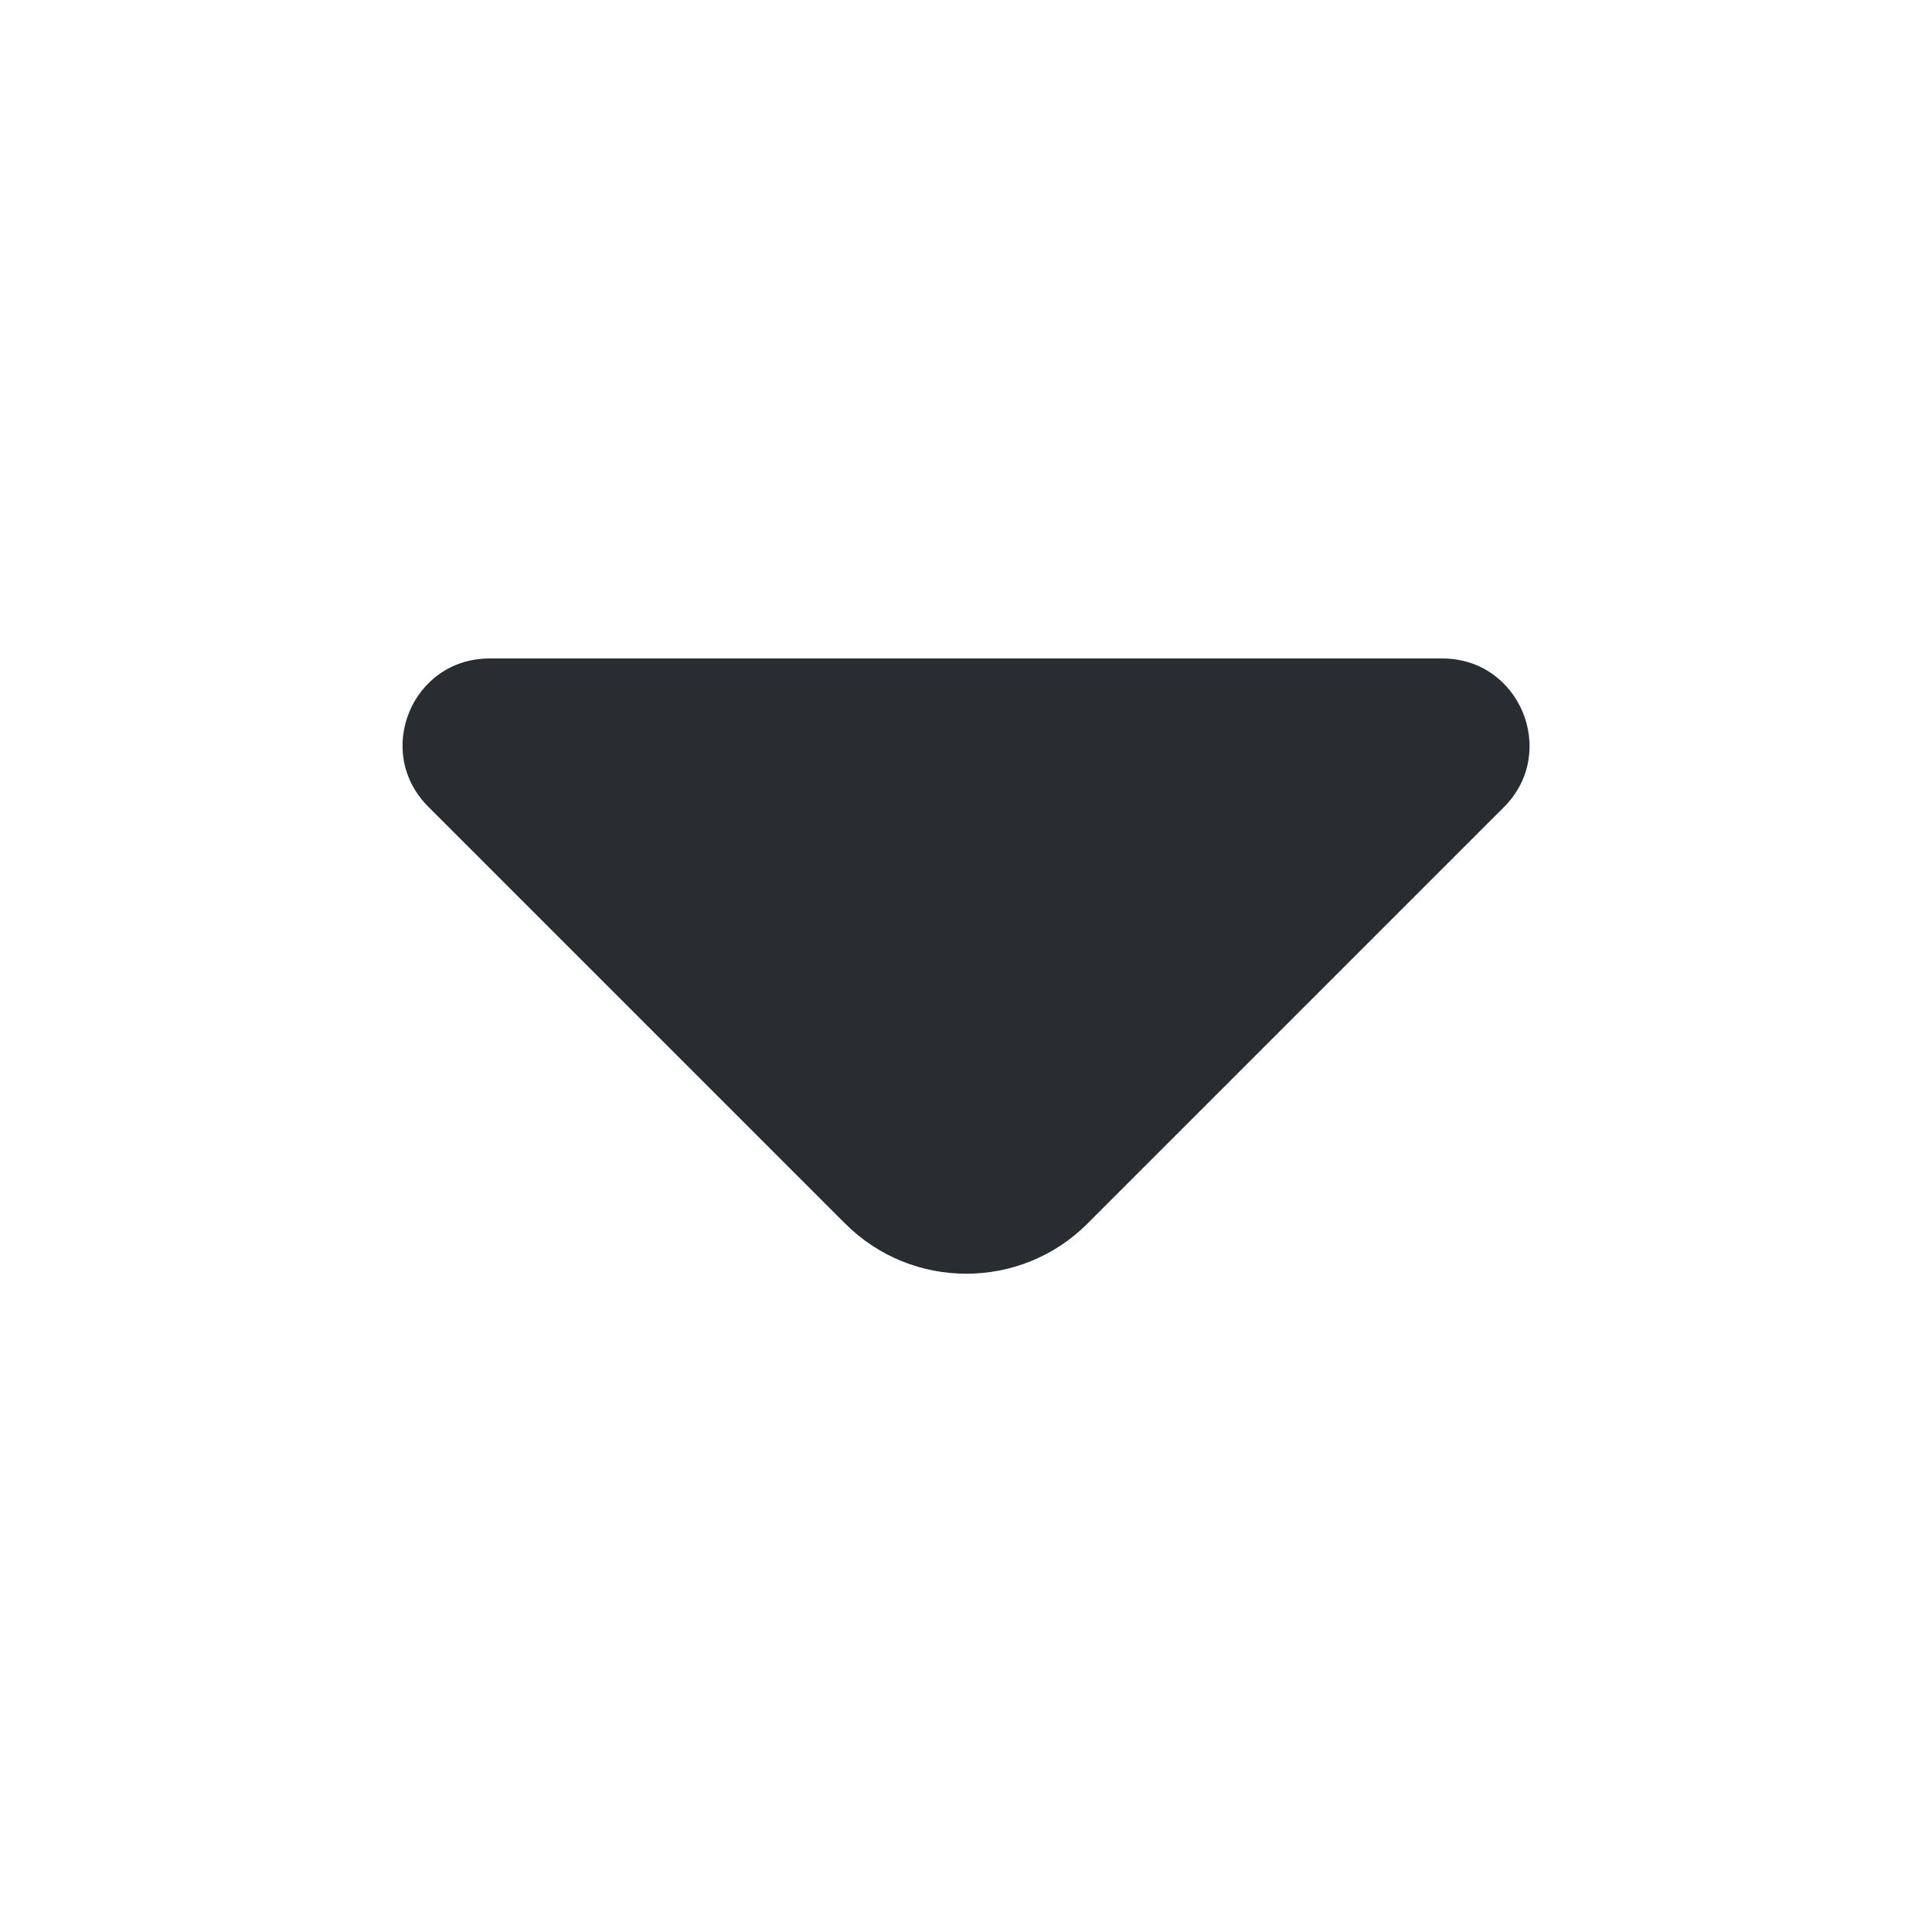
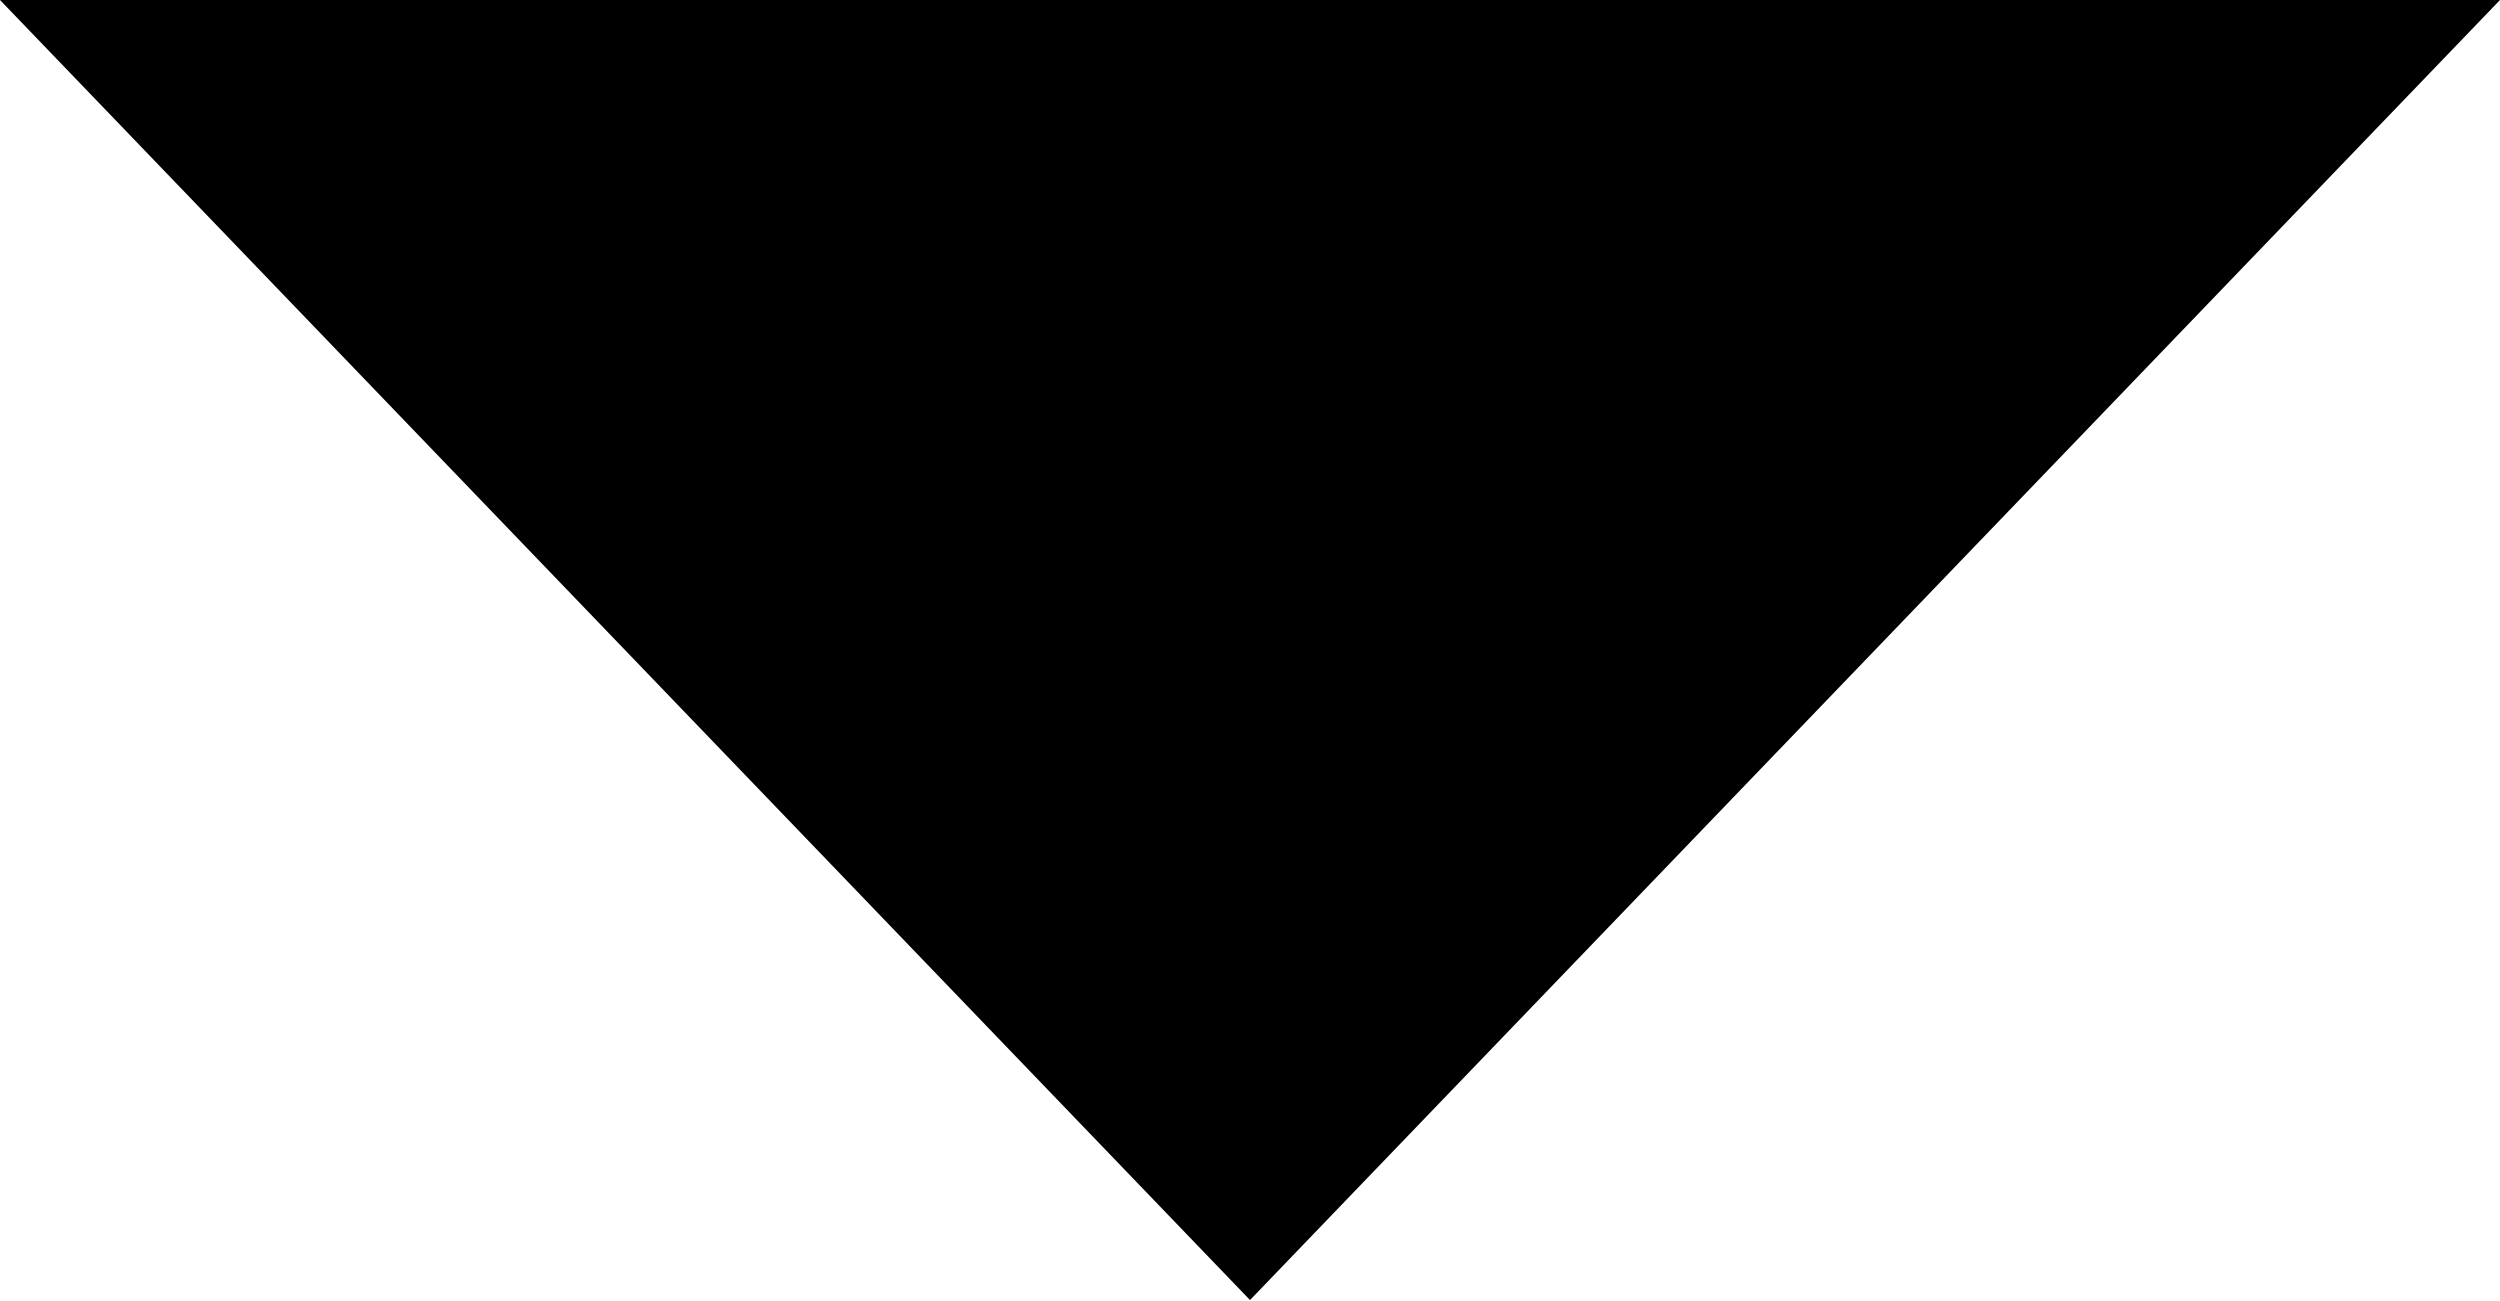
- <svg xmlns="http://www.w3.org/2000/svg" width="800px" height="800px" viewBox="0 0 24 24" fill="none">
-   <path d="M17.919 8.18H11.689H6.079C5.119 8.18 4.639 9.34 5.319 10.02L10.499 15.2C11.329 16.03 12.679 16.03 13.509 15.2L15.479 13.23L18.689 10.02C19.359 9.34 18.879 8.18 17.919 8.18Z" fill="#292D32" />
+ <svg xmlns="http://www.w3.org/2000/svg" version="1.1" id="Layer_1" x="0px" y="0px" viewBox="0 0 122.88 63.9" style="enable-background:new 0 0 122.88 63.9" xml:space="preserve">
+   <style type="text/css">.st0{fill-rule:evenodd;clip-rule:evenodd;}</style>
+   <g>
+     <polygon class="st0" points="61.44,63.9 122.88,0 0,0 61.44,63.9" />
+   </g>
</svg>
